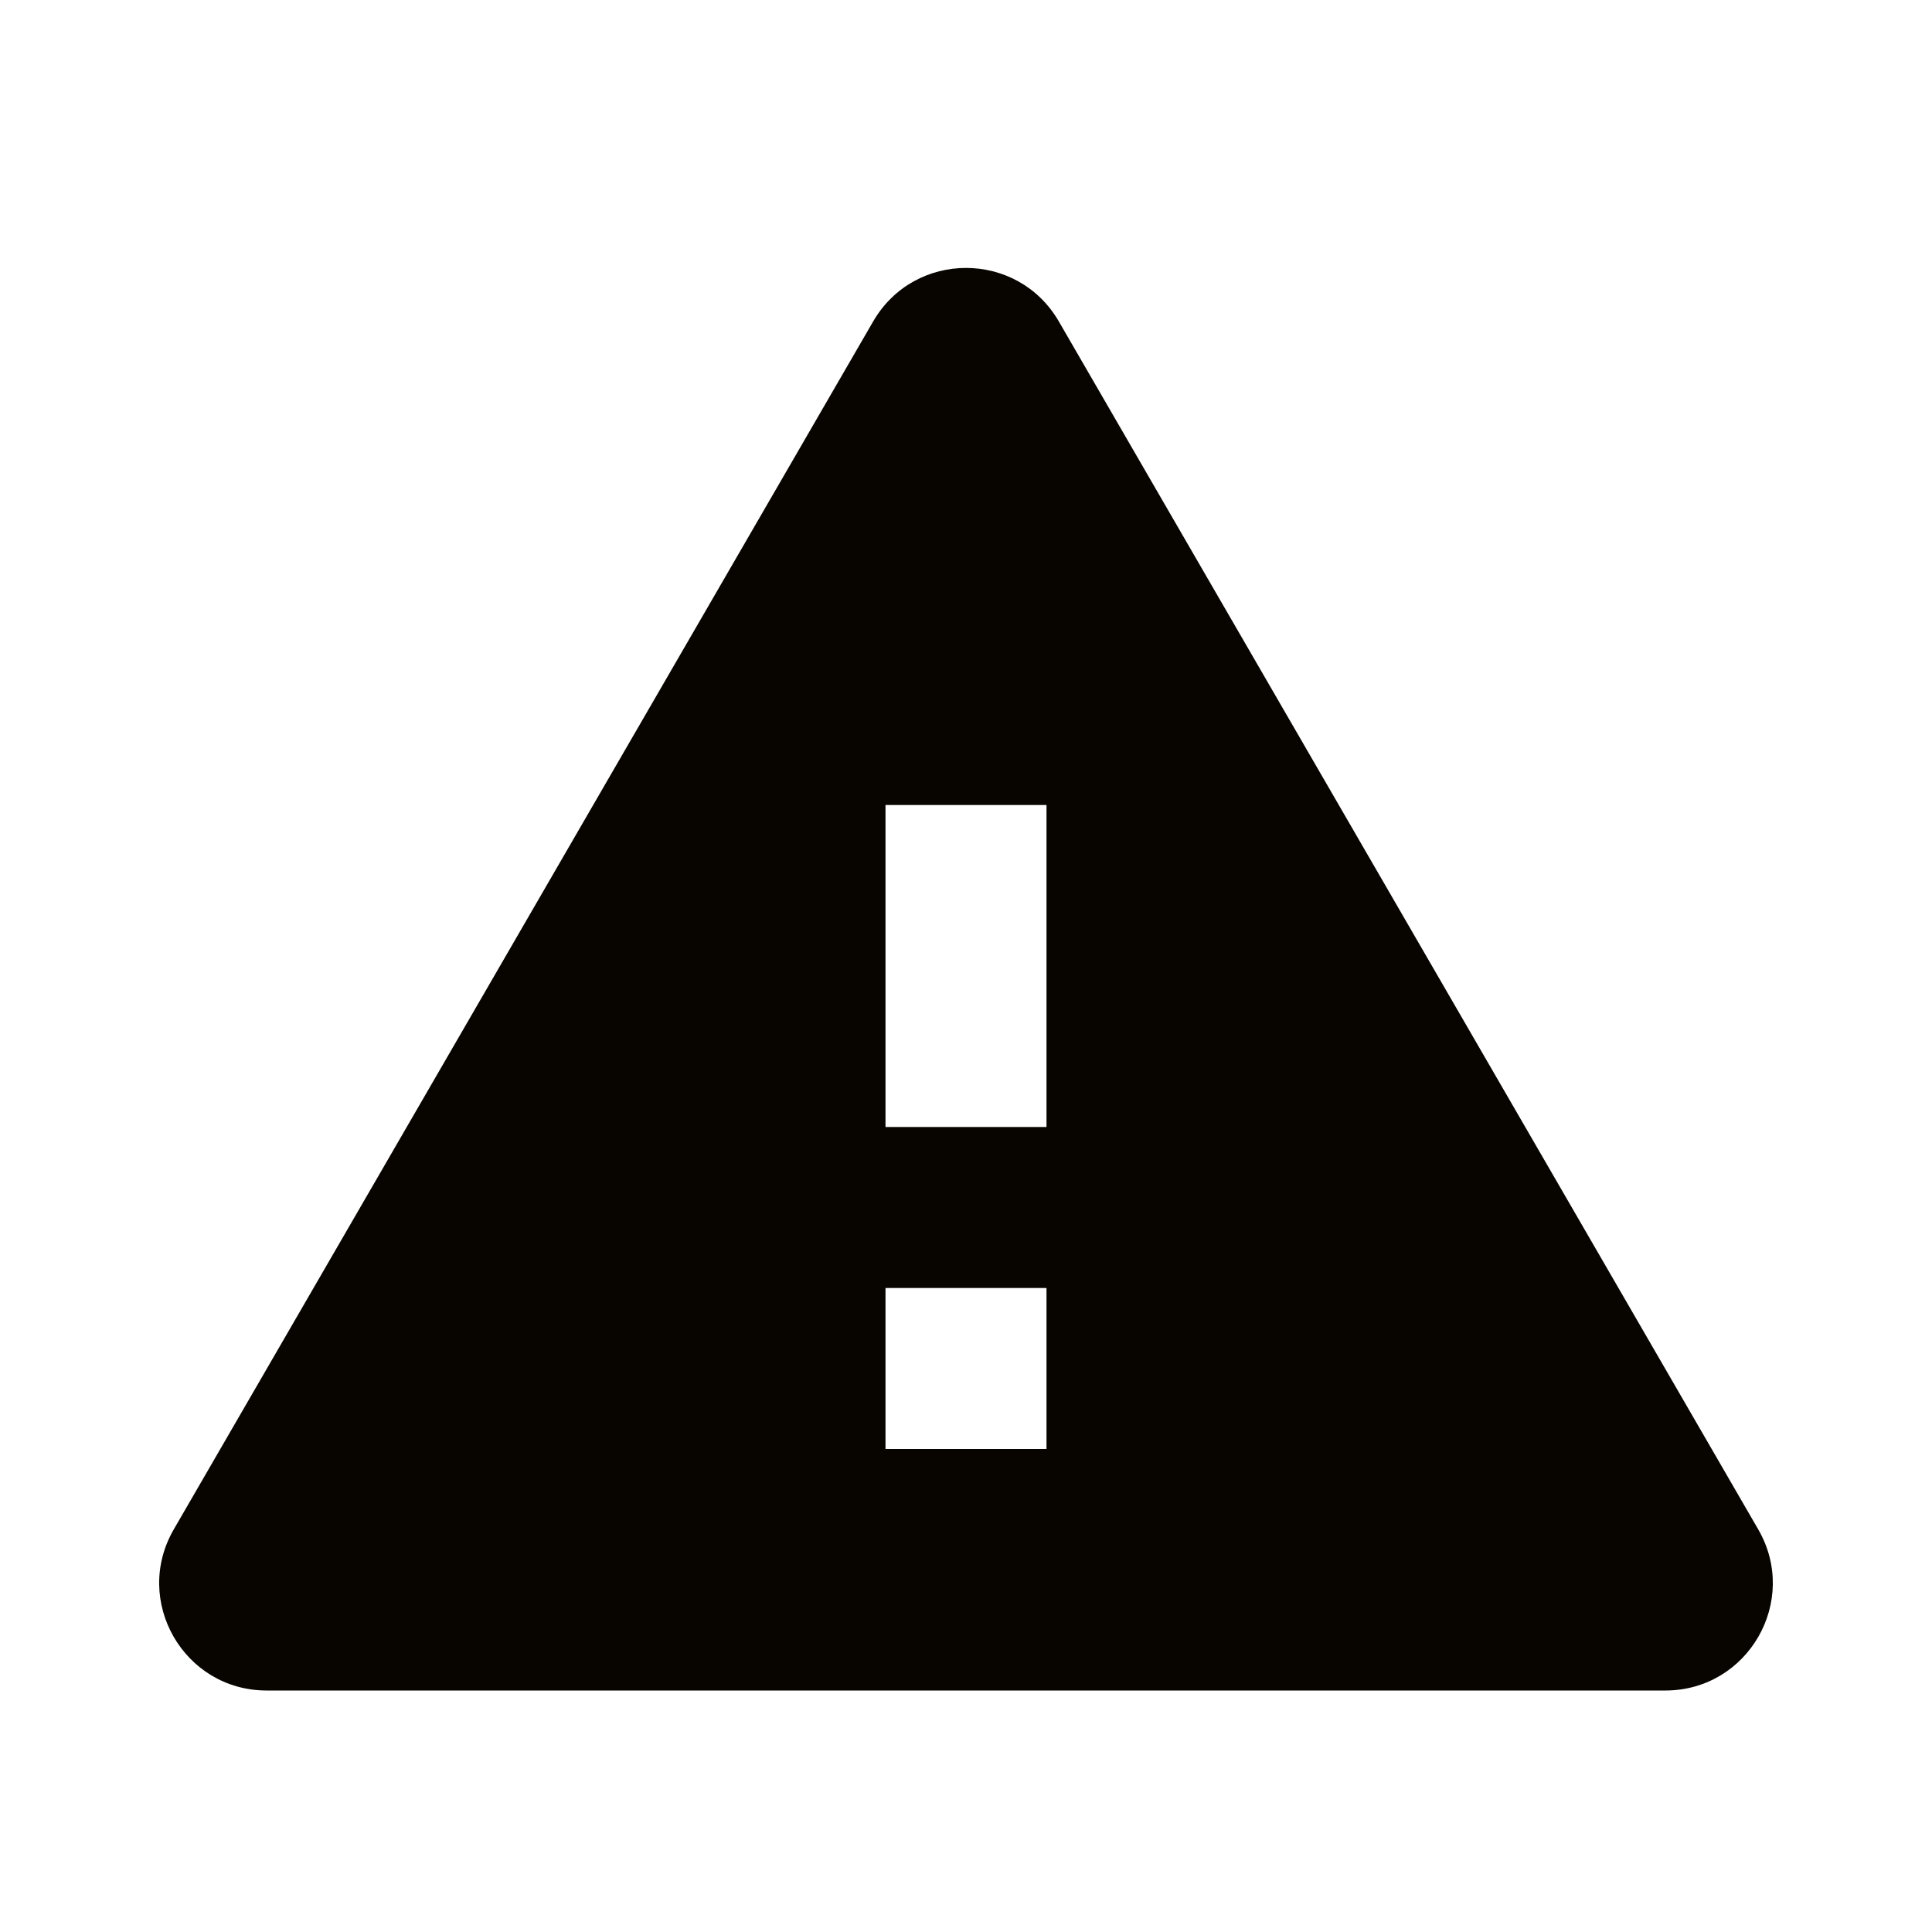
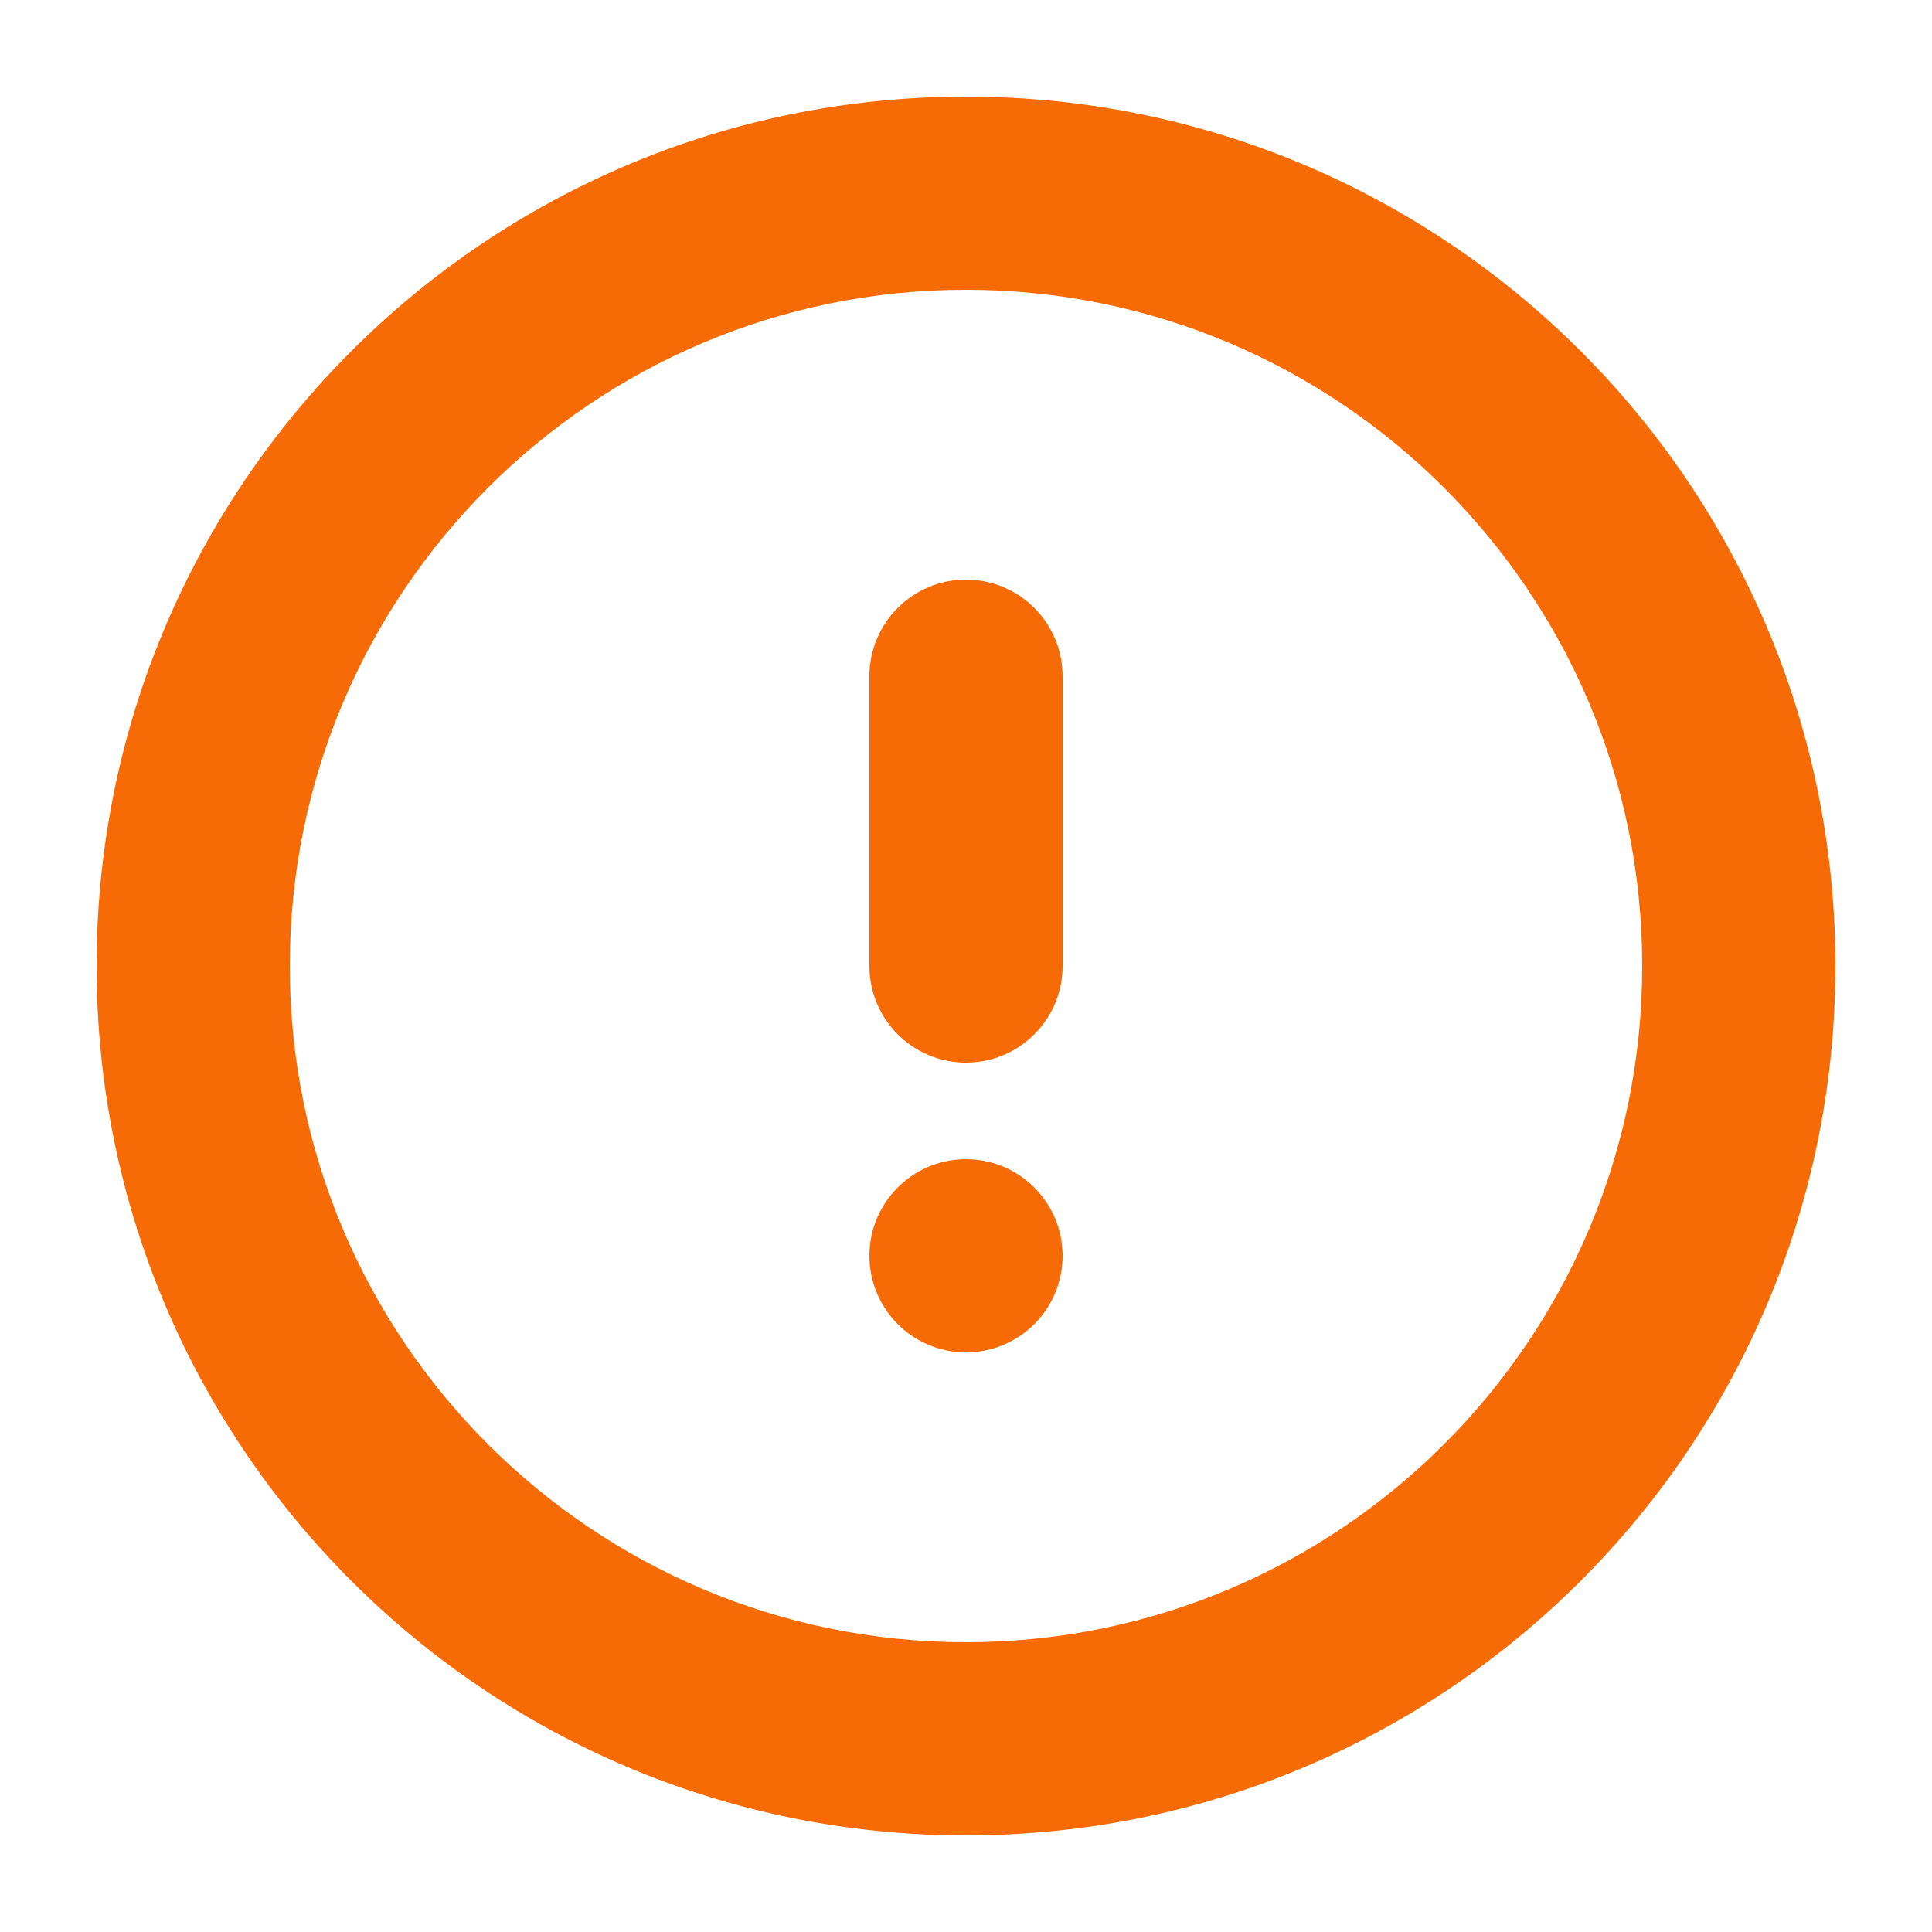
- <svg xmlns="http://www.w3.org/2000/svg" width="18" height="18" viewBox="0 0 18 18" fill="#080500">
-   <path d="M1.619 14.249C1.233 14.916 1.714 15.75 2.484 15.75H15.516C16.286 15.75 16.767 14.916 16.381 14.249L9.865 2.995C9.48 2.33 8.52 2.33 8.135 2.995L1.619 14.249ZM9.75 13.5H8.25V12H9.75V13.5ZM9.75 10.5H8.25V7.5H9.75V10.5Z" />
+ <svg xmlns="http://www.w3.org/2000/svg" width="20" height="20" viewBox="0 0 20 20" fill="none">
+   <path d="M10 19C5.029 19 1 14.971 1 10C1 5.029 5.029 1 10 1C14.971 1 19 5.029 19 10C19 14.971 14.971 19 10 19ZM10 17C13.866 17 17 13.866 17 10C17 6.134 13.866 3 10 3C6.134 3 3 6.134 3 10C3 13.866 6.134 17 10 17ZM10 6C10.552 6 11 6.448 11 7V10C11 10.552 10.552 11 10 11C9.448 11 9 10.552 9 10V7C9 6.448 9.448 6 10 6ZM10 12C10.552 12 11 12.448 11 13C11 13.552 10.552 14 10 14C9.448 14 9 13.552 9 13C9 12.448 9.448 12 10 12Z" fill="#F76B06" />
</svg>
